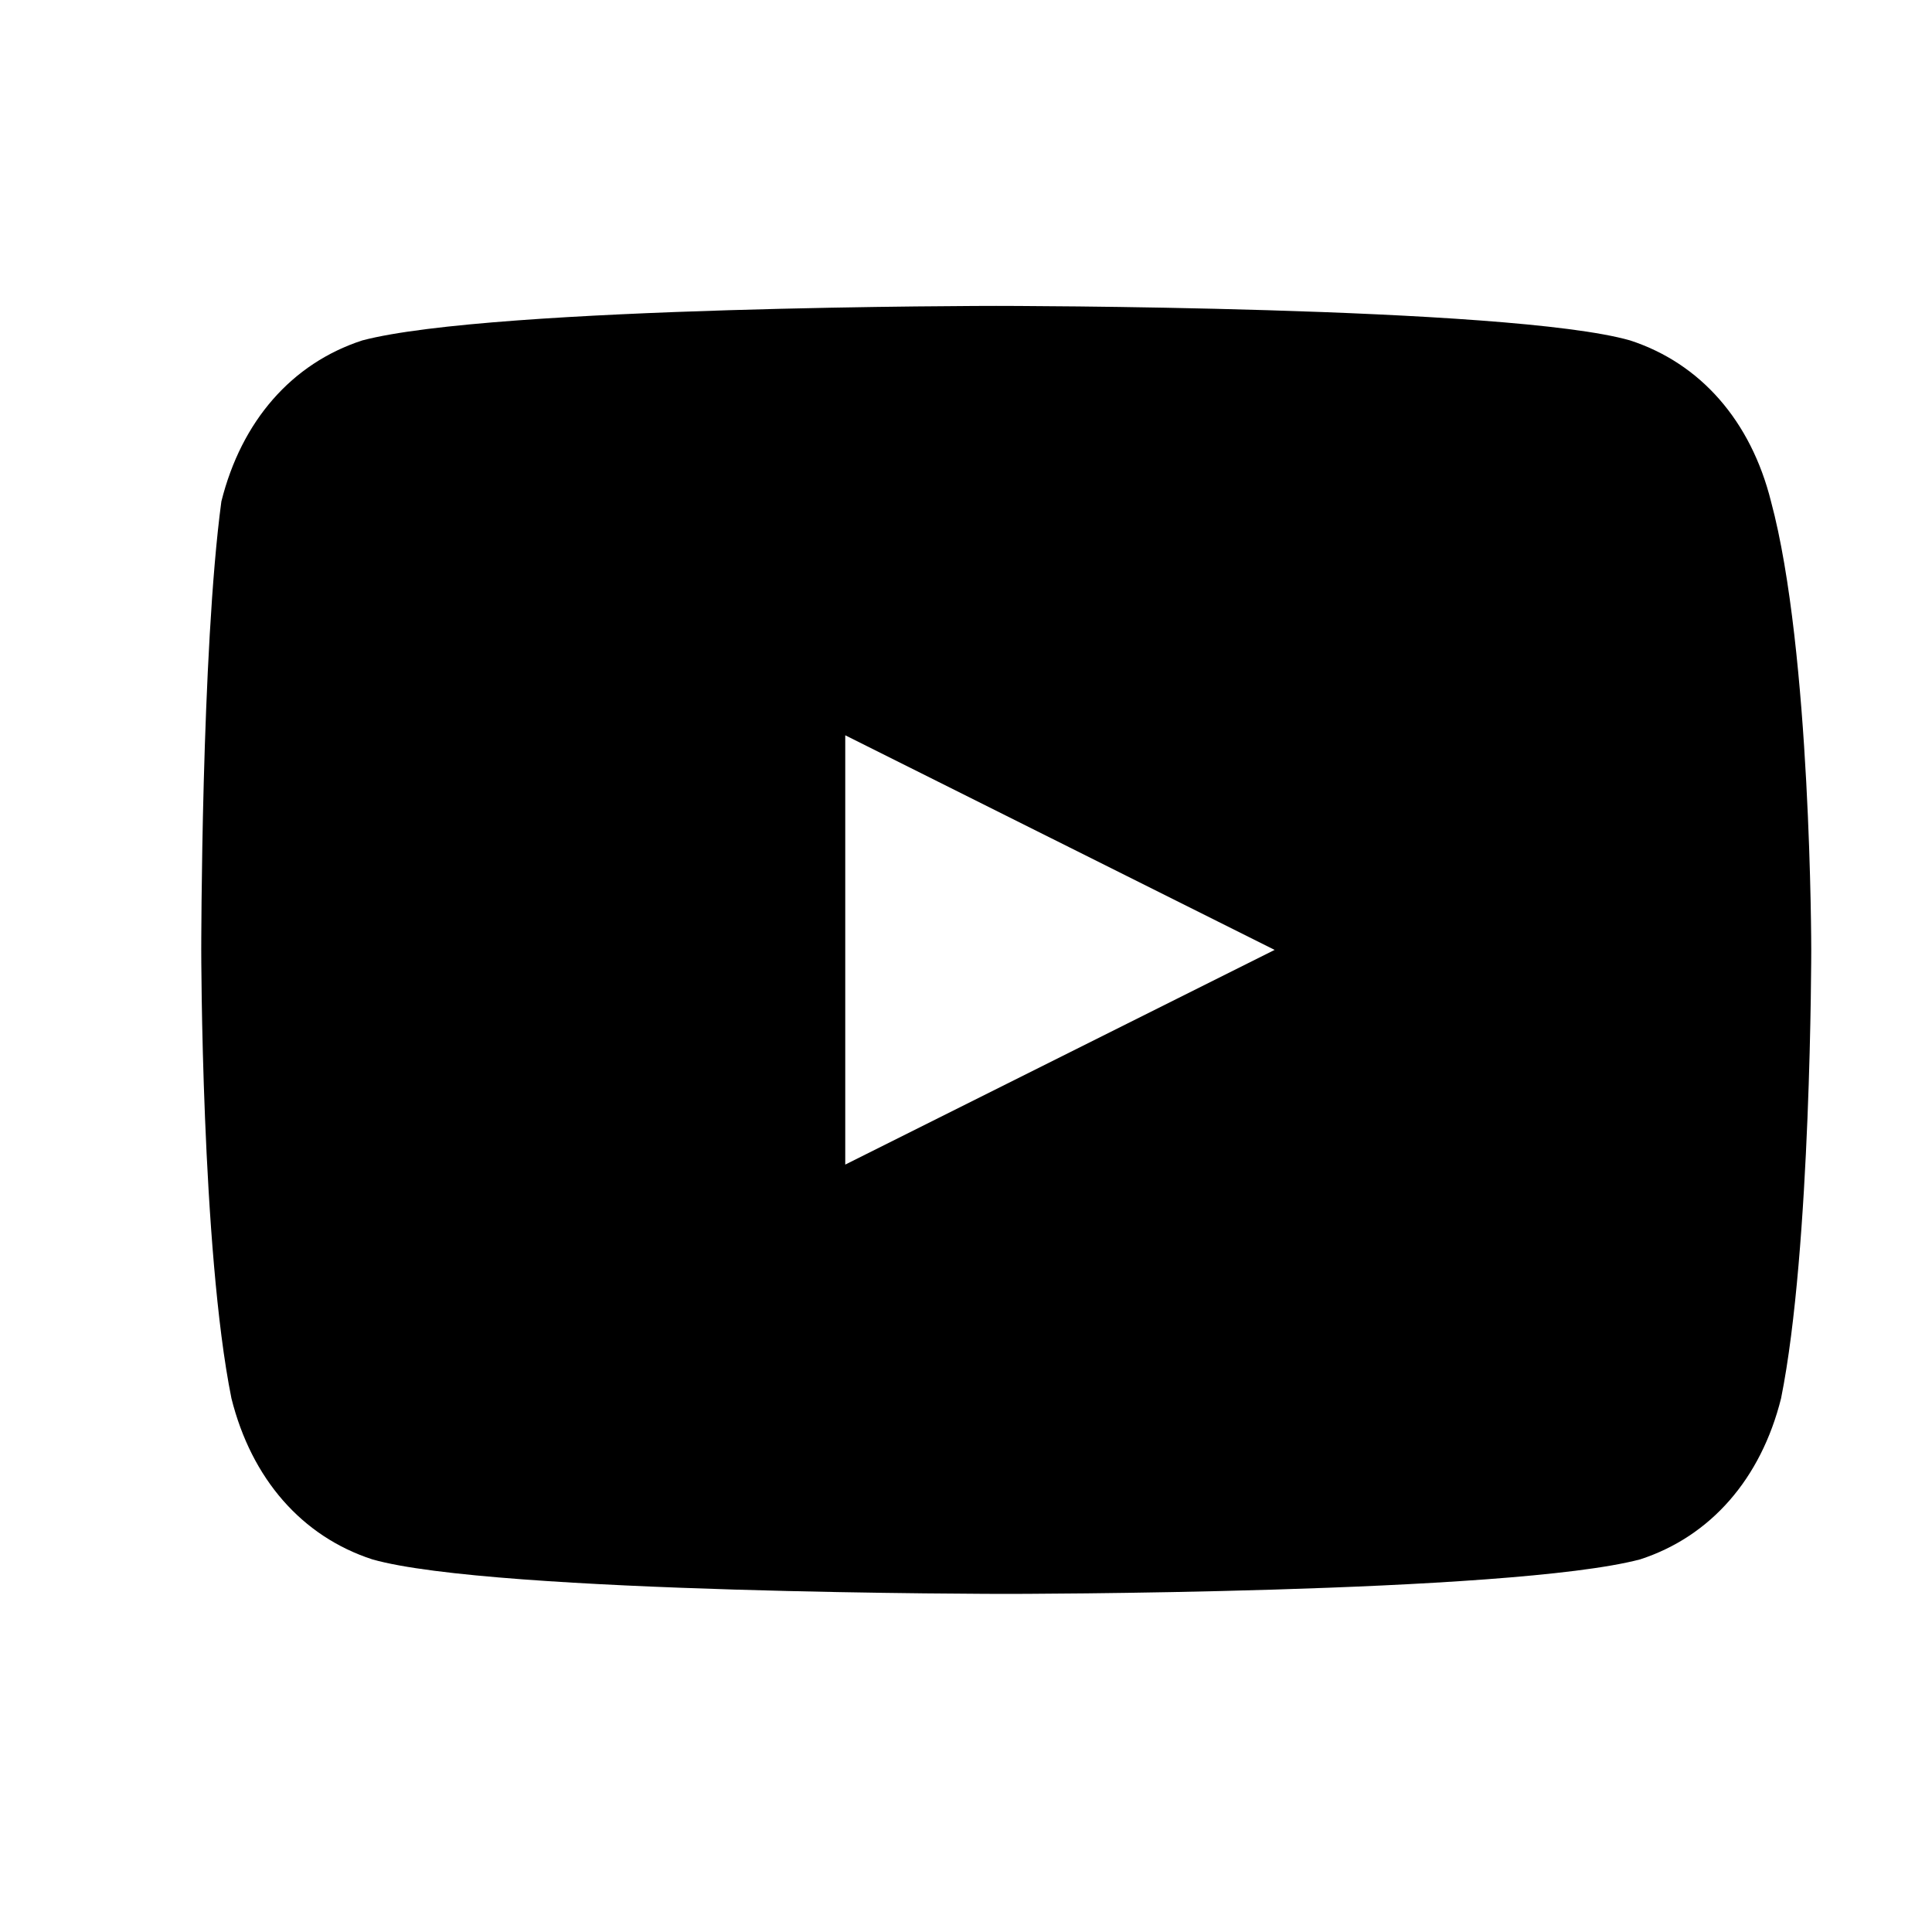
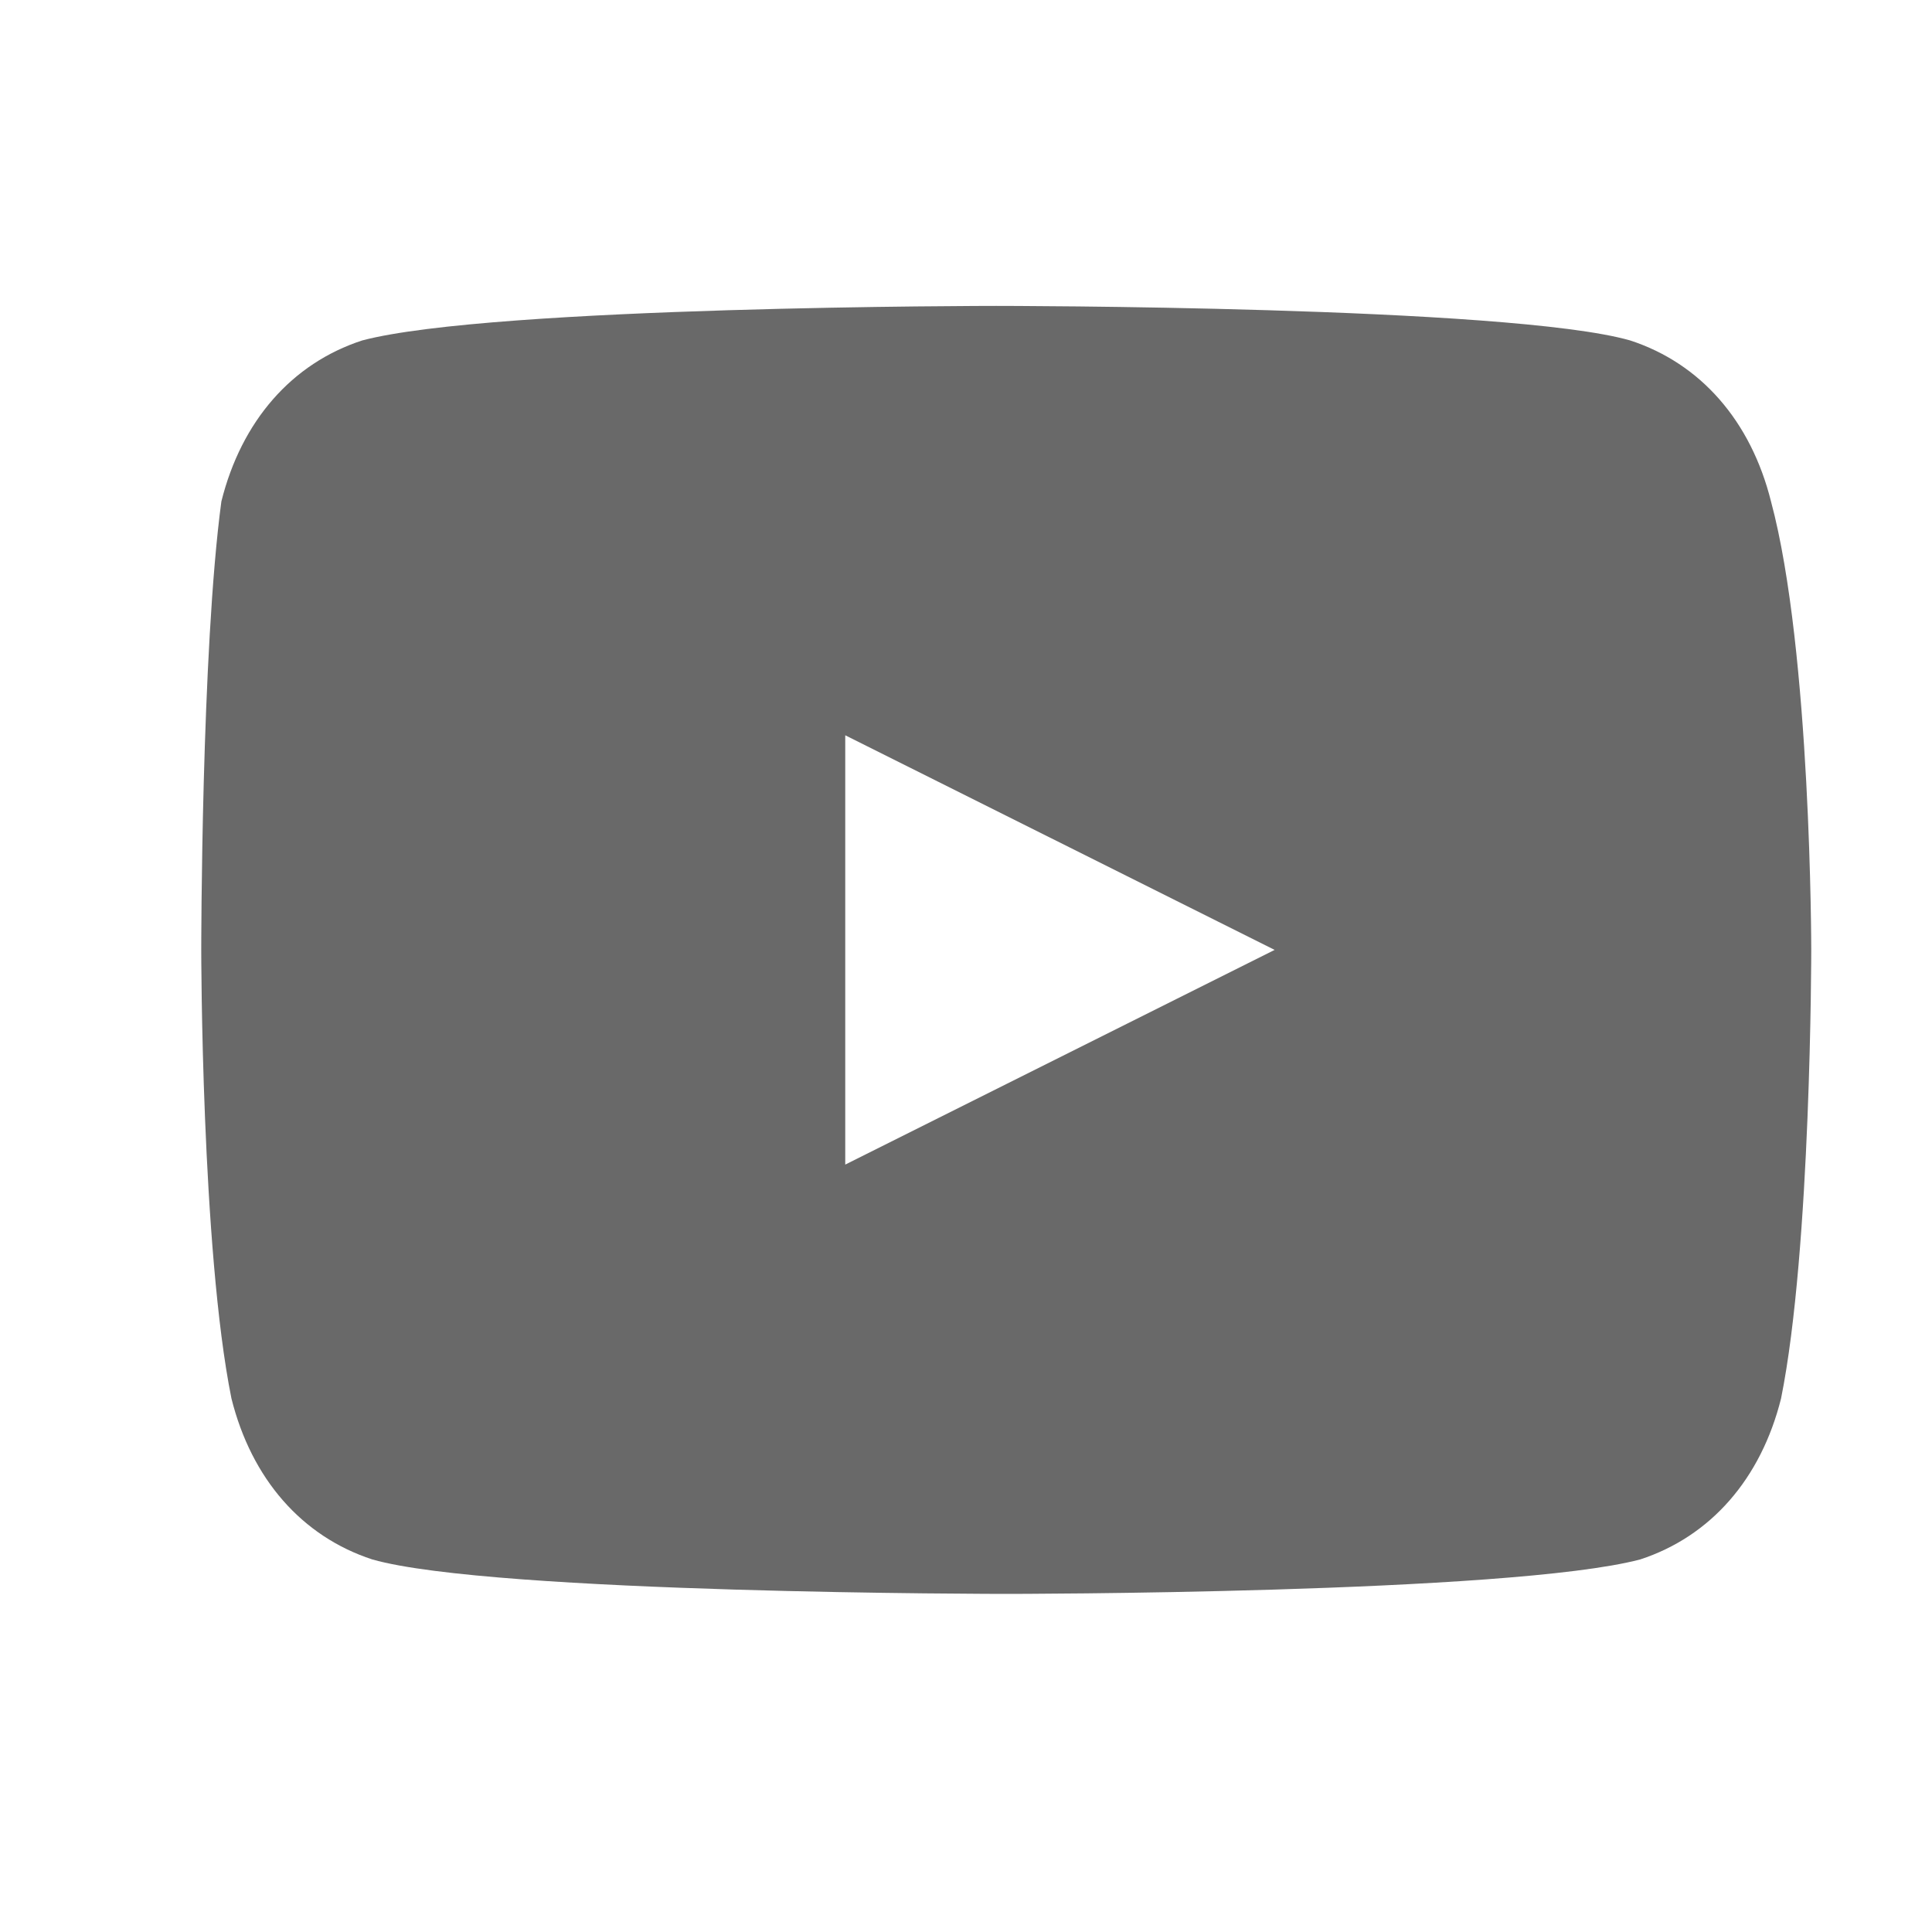
<svg xmlns="http://www.w3.org/2000/svg" width="24" height="24" viewBox="0 0 24 24" fill="none">
-   <path fill-rule="evenodd" clip-rule="evenodd" d="M20.25 4.229C21.125 4.514 21.75 5.229 22 6.229C22.5 8.086 22.5 11.8 22.5 11.8C22.5 11.8 22.5 15.514 22.125 17.371C21.875 18.371 21.25 19.086 20.375 19.371C18.75 19.8 12.5 19.8 12.5 19.8C12.5 19.8 6.125 19.8 4.625 19.371C3.75 19.086 3.125 18.371 2.875 17.371C2.5 15.514 2.5 11.8 2.5 11.8C2.5 11.8 2.5 8.086 2.75 6.229C3 5.229 3.625 4.514 4.5 4.229C6.125 3.8 12.375 3.8 12.375 3.8C12.375 3.8 18.75 3.8 20.25 4.229ZM10.5 9.134L15.834 11.8L10.5 14.467V9.134Z" fill="black" />
+   <path fill-rule="evenodd" clip-rule="evenodd" d="M20.25 4.229C21.125 4.514 21.75 5.229 22 6.229C22.5 8.086 22.5 11.8 22.5 11.8C22.5 11.8 22.5 15.514 22.125 17.372C21.875 18.372 21.25 19.086 20.375 19.372C18.75 19.8 12.5 19.8 12.5 19.8C12.5 19.8 6.125 19.8 4.625 19.372C3.75 19.086 3.125 18.372 2.875 17.372C2.5 15.514 2.5 11.8 2.5 11.8C2.5 11.8 2.5 8.086 2.75 6.229C3 5.229 3.625 4.514 4.5 4.229C6.125 3.8 12.375 3.8 12.375 3.8C12.375 3.8 18.75 3.8 20.25 4.229ZM10.5 9.134L15.834 11.8L10.5 14.467V9.134Z" fill="#696969" />
</svg>
